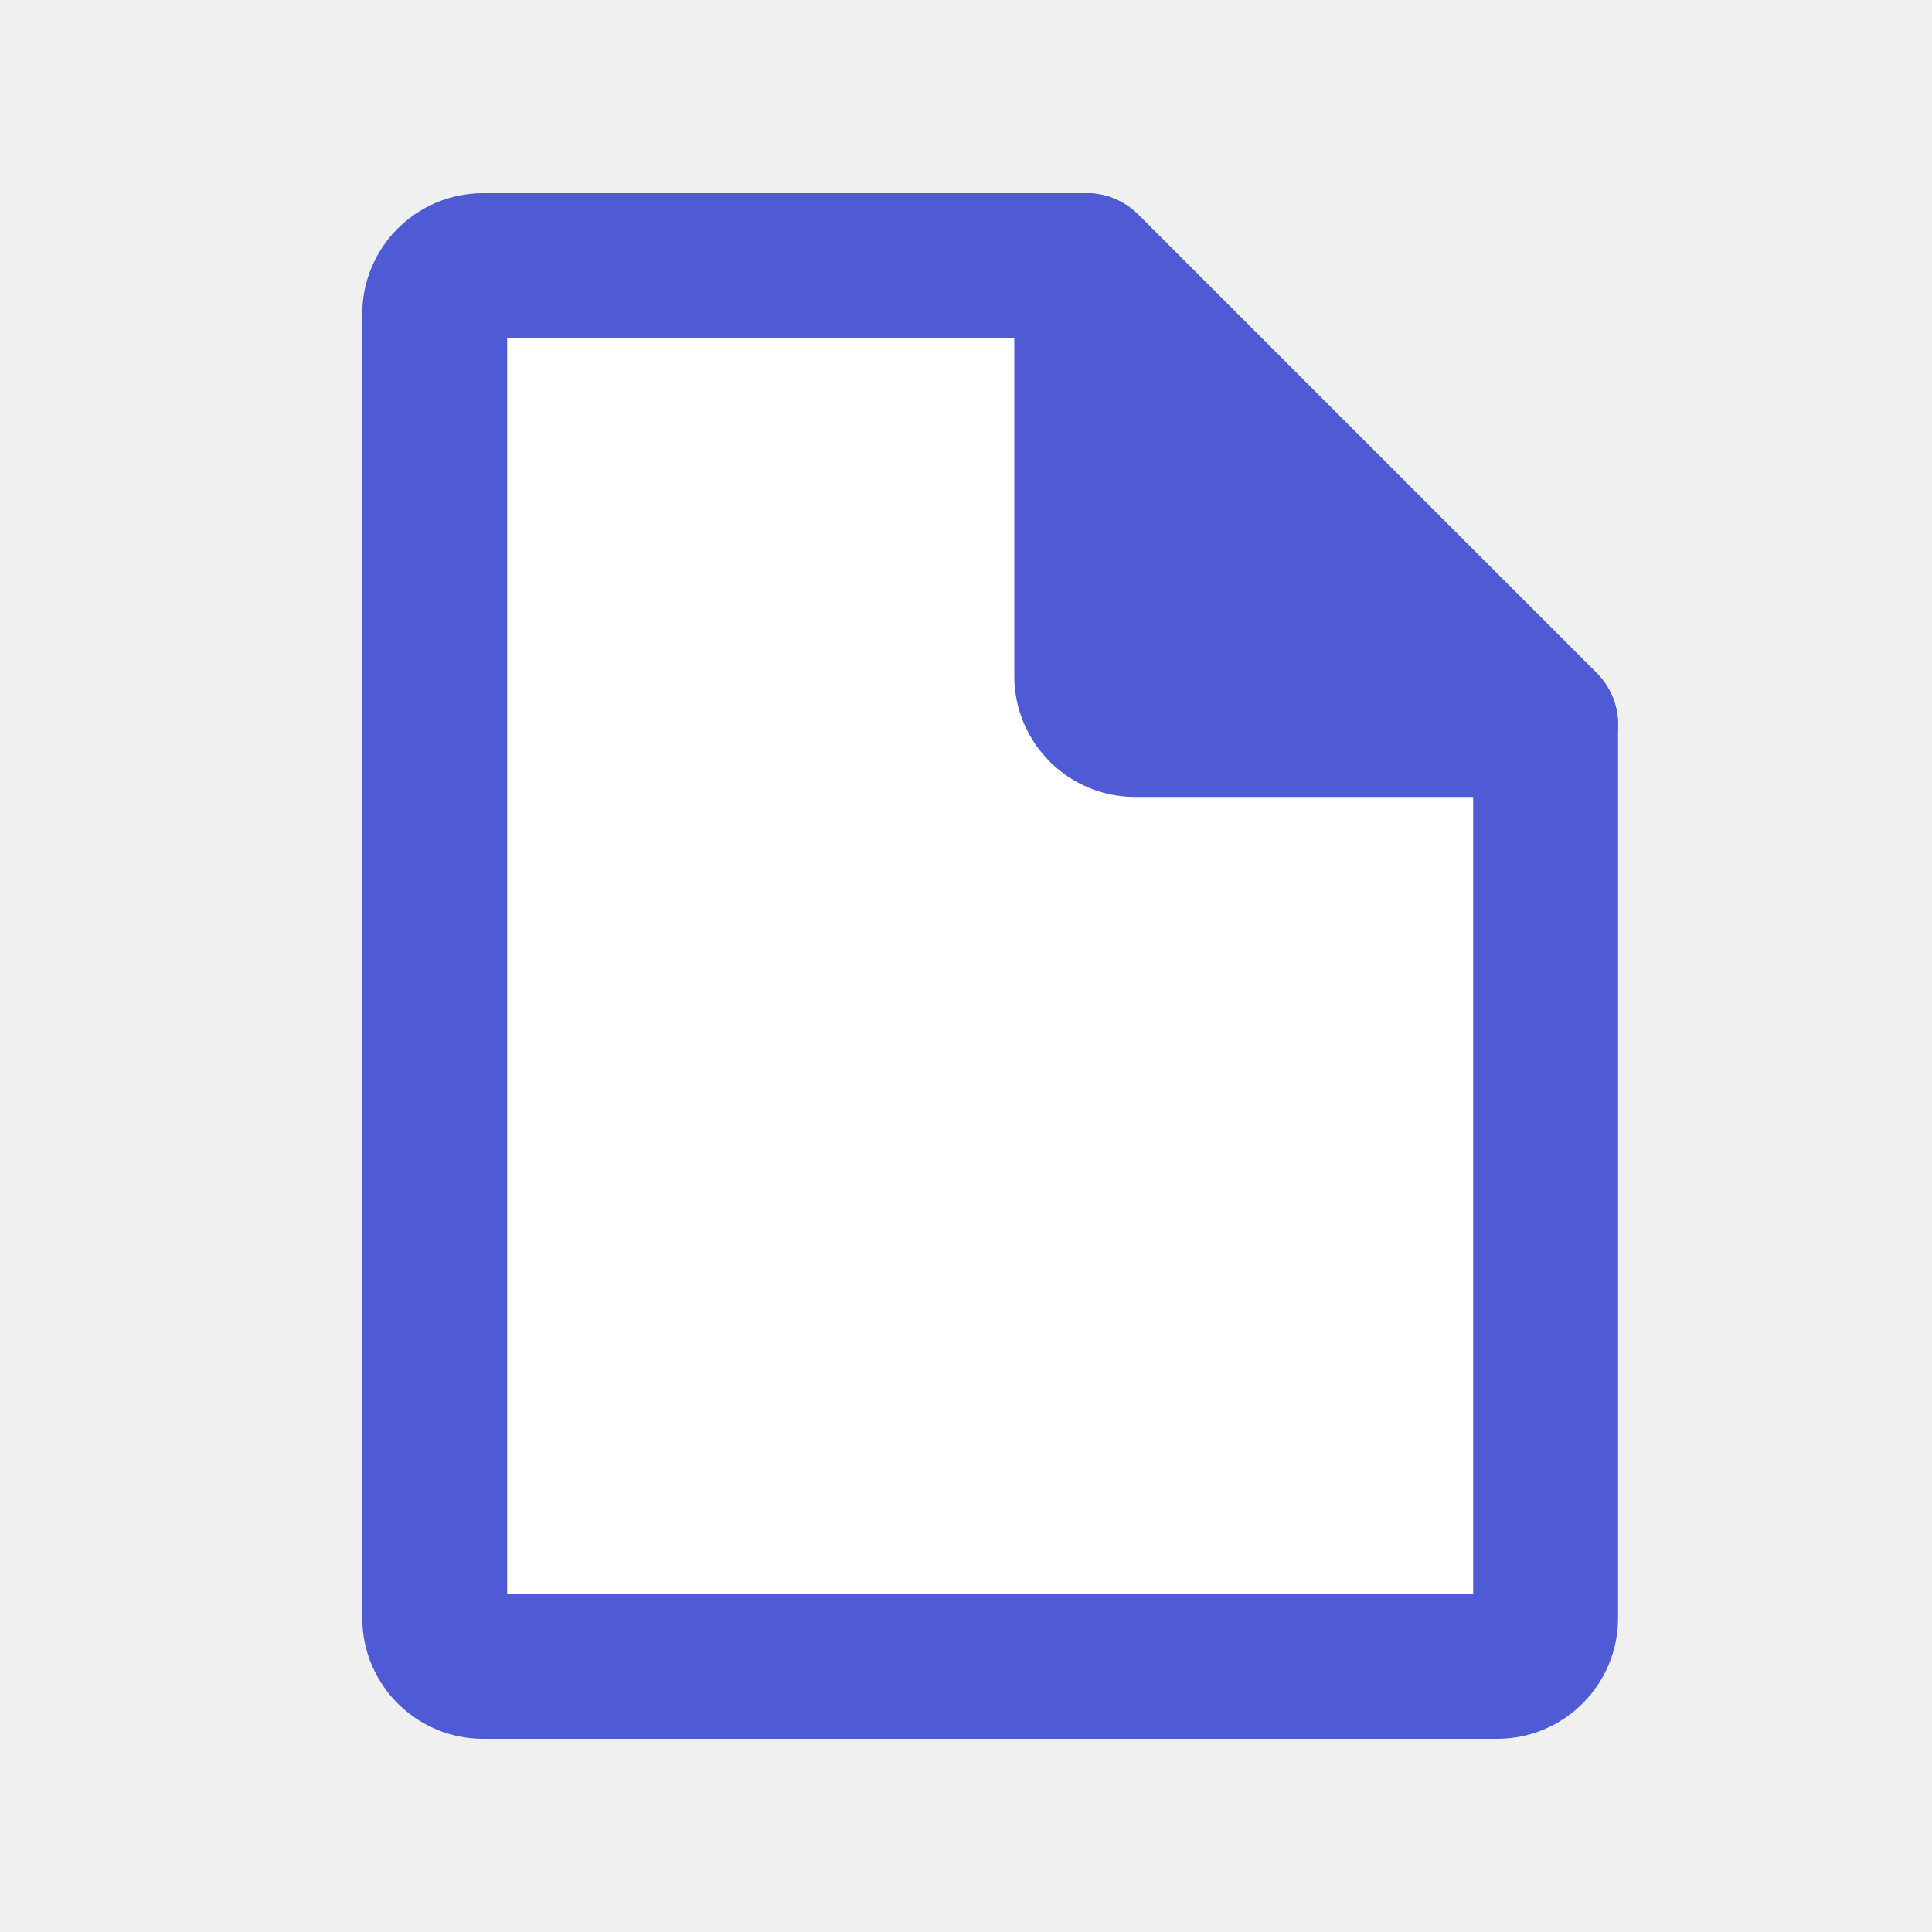
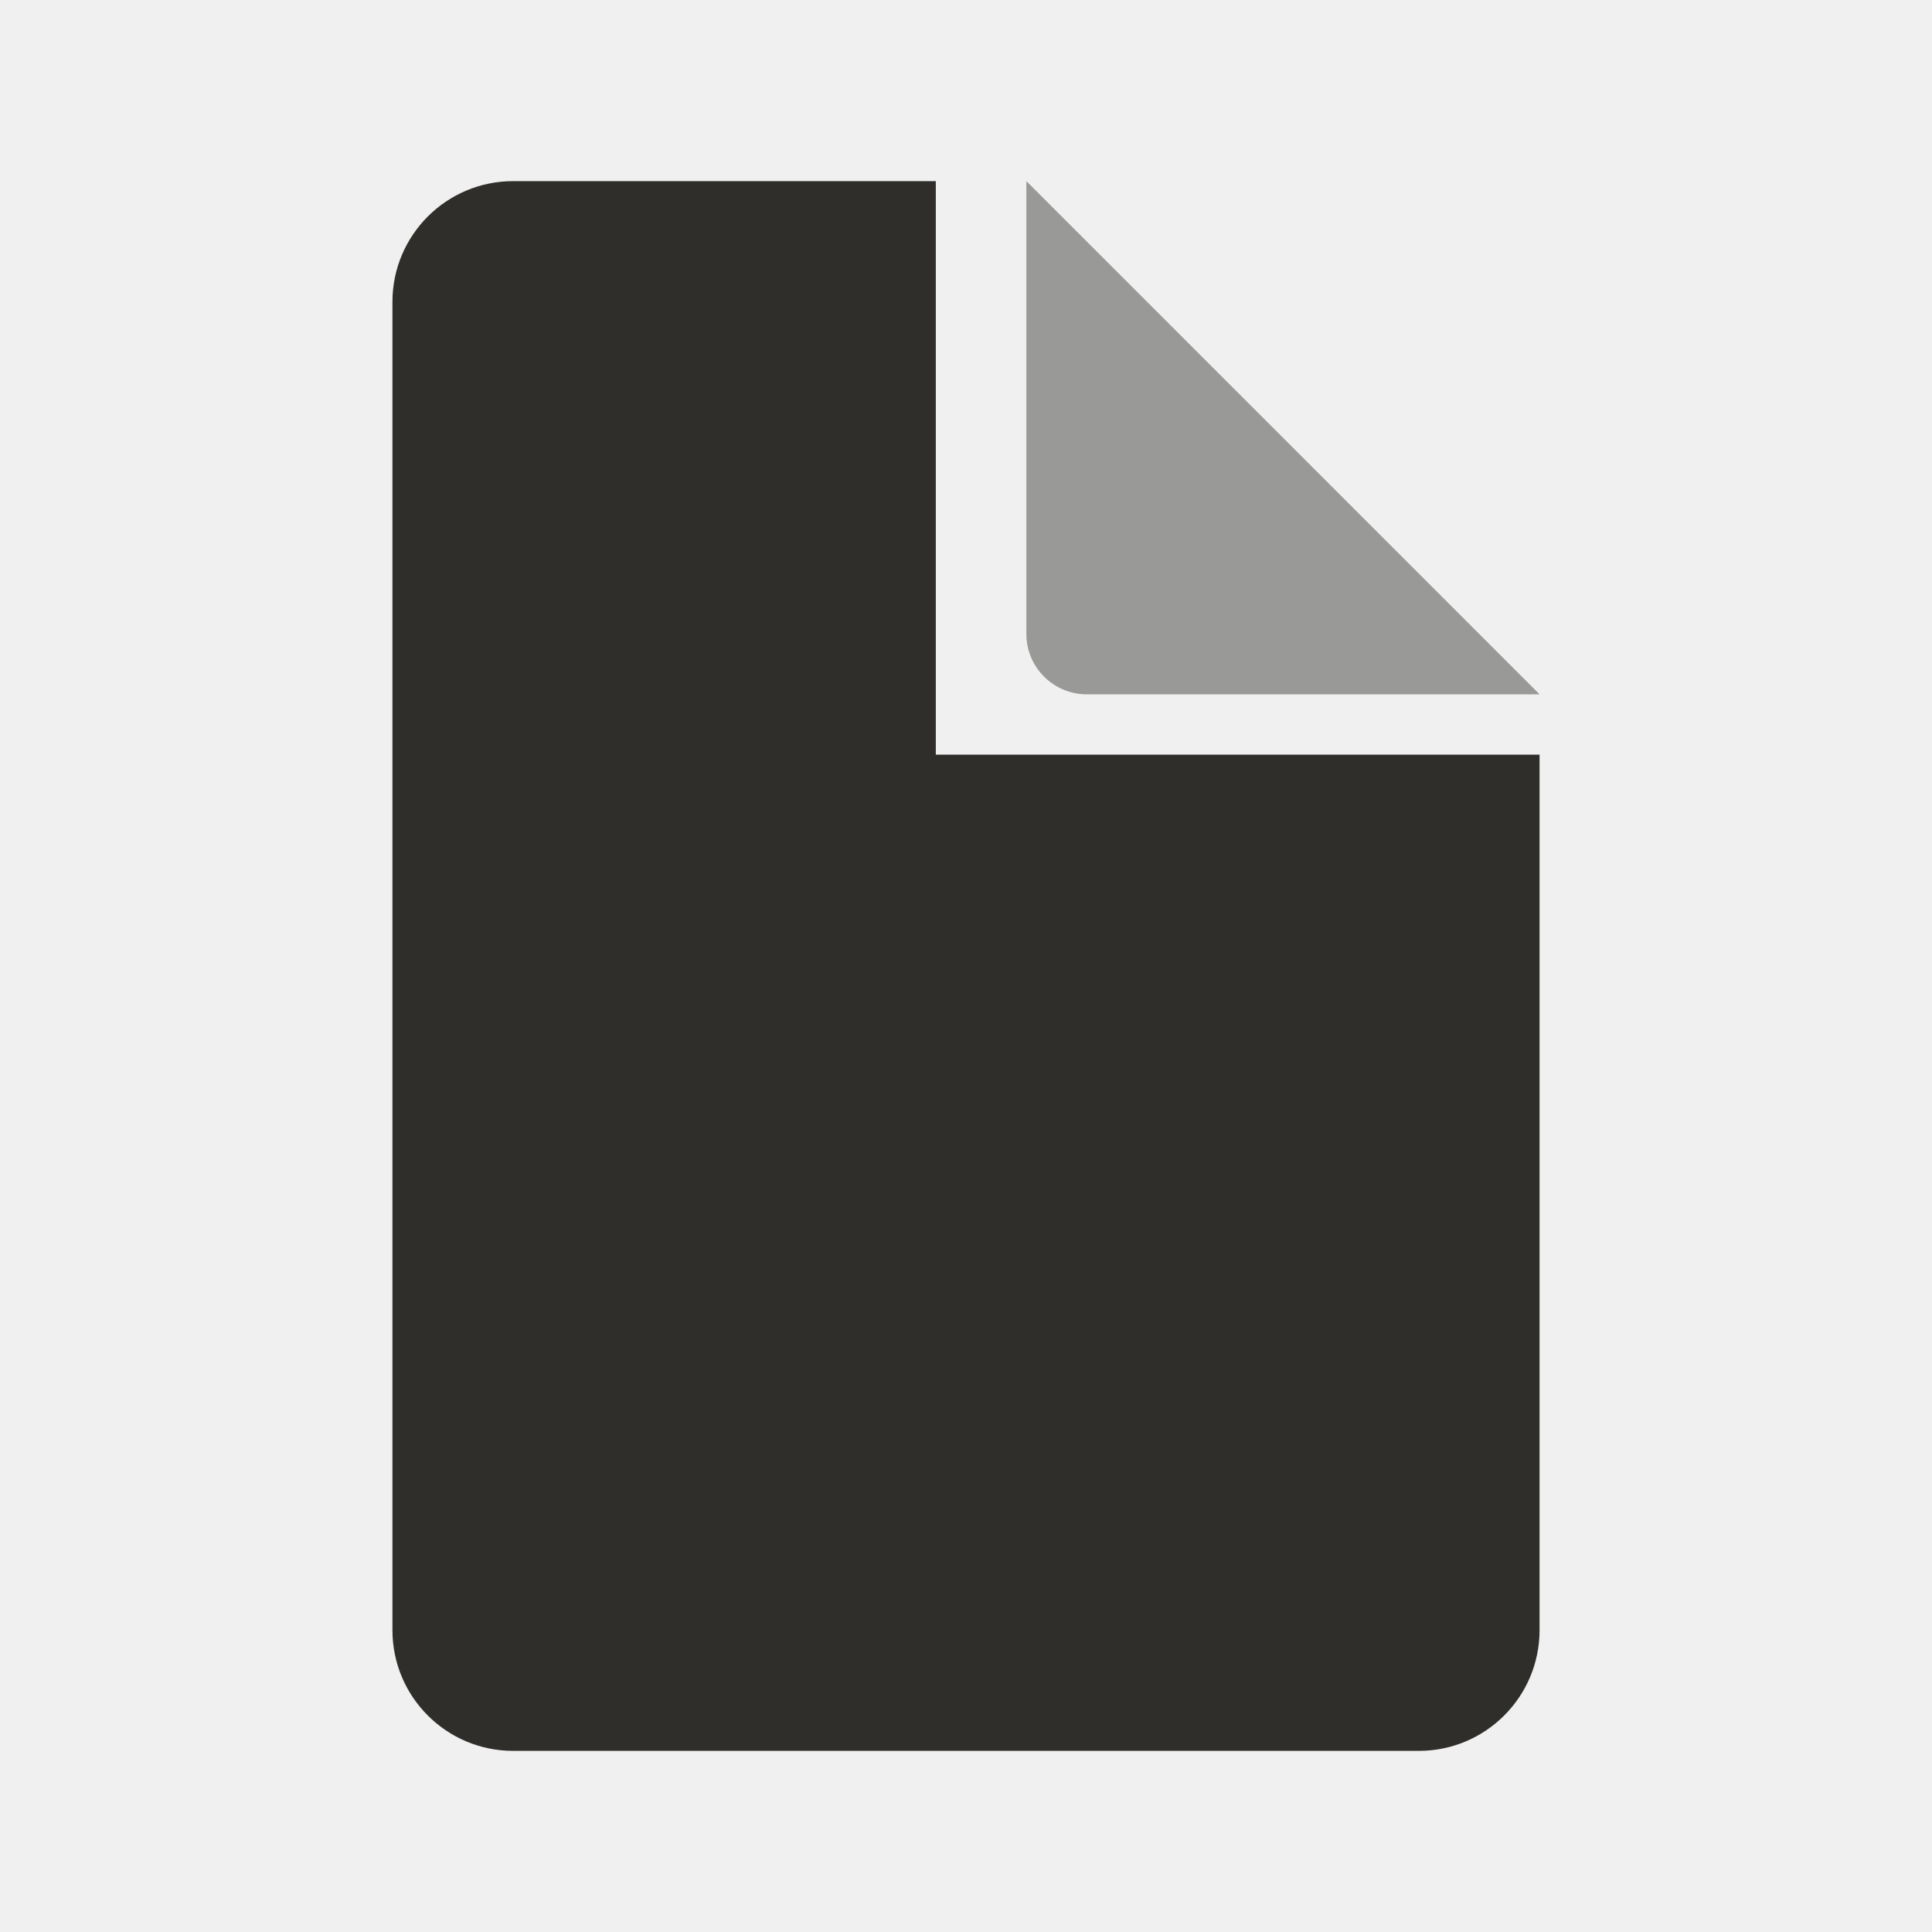
- <svg xmlns="http://www.w3.org/2000/svg" viewBox="0 0 20 20" fill="none" stroke-linejoin="round">
+ <svg xmlns="http://www.w3.org/2000/svg" viewBox="0 0 32 32" fill="currentColor">
  <style>
-     .ink { stroke: #4f5bd5; } .flap { fill: #4f5bd5; }
-     @media (prefers-color-scheme: dark) { .ink { stroke: #8b94f0; } .flap { fill: #8b94f0; } }
+     svg { color: #2f2e2a; }
+     @media (prefers-color-scheme: dark) { svg { color: #e6e5e3; } }
  </style>
-   <path class="ink" fill="#ffffff" stroke-width="1.5" d="M5 2.75h6.25l4.75 4.75v9.25a.5.5 0 0 1-.5.5H5a.5.5 0 0 1-.5-.5V3.25a.5.5 0 0 1 .5-.5Z" />
-   <path class="ink flap" stroke-width="1.5" d="M11.25 2.75 16 7.5h-4.25a.5.5 0 0 1-.5-.5Z" />
+   <path d="M8.5 3H15.5V12.5H25.5V27A2 2 0 0 1 23.5 29H8.5A2 2 0 0 1 6.5 27V5A2 2 0 0 1 8.5 3Z" />
+   <path d="M17 3L25.5 11.5H18A1 1 0 0 1 17 10.5Z" opacity=".45" />
</svg>
